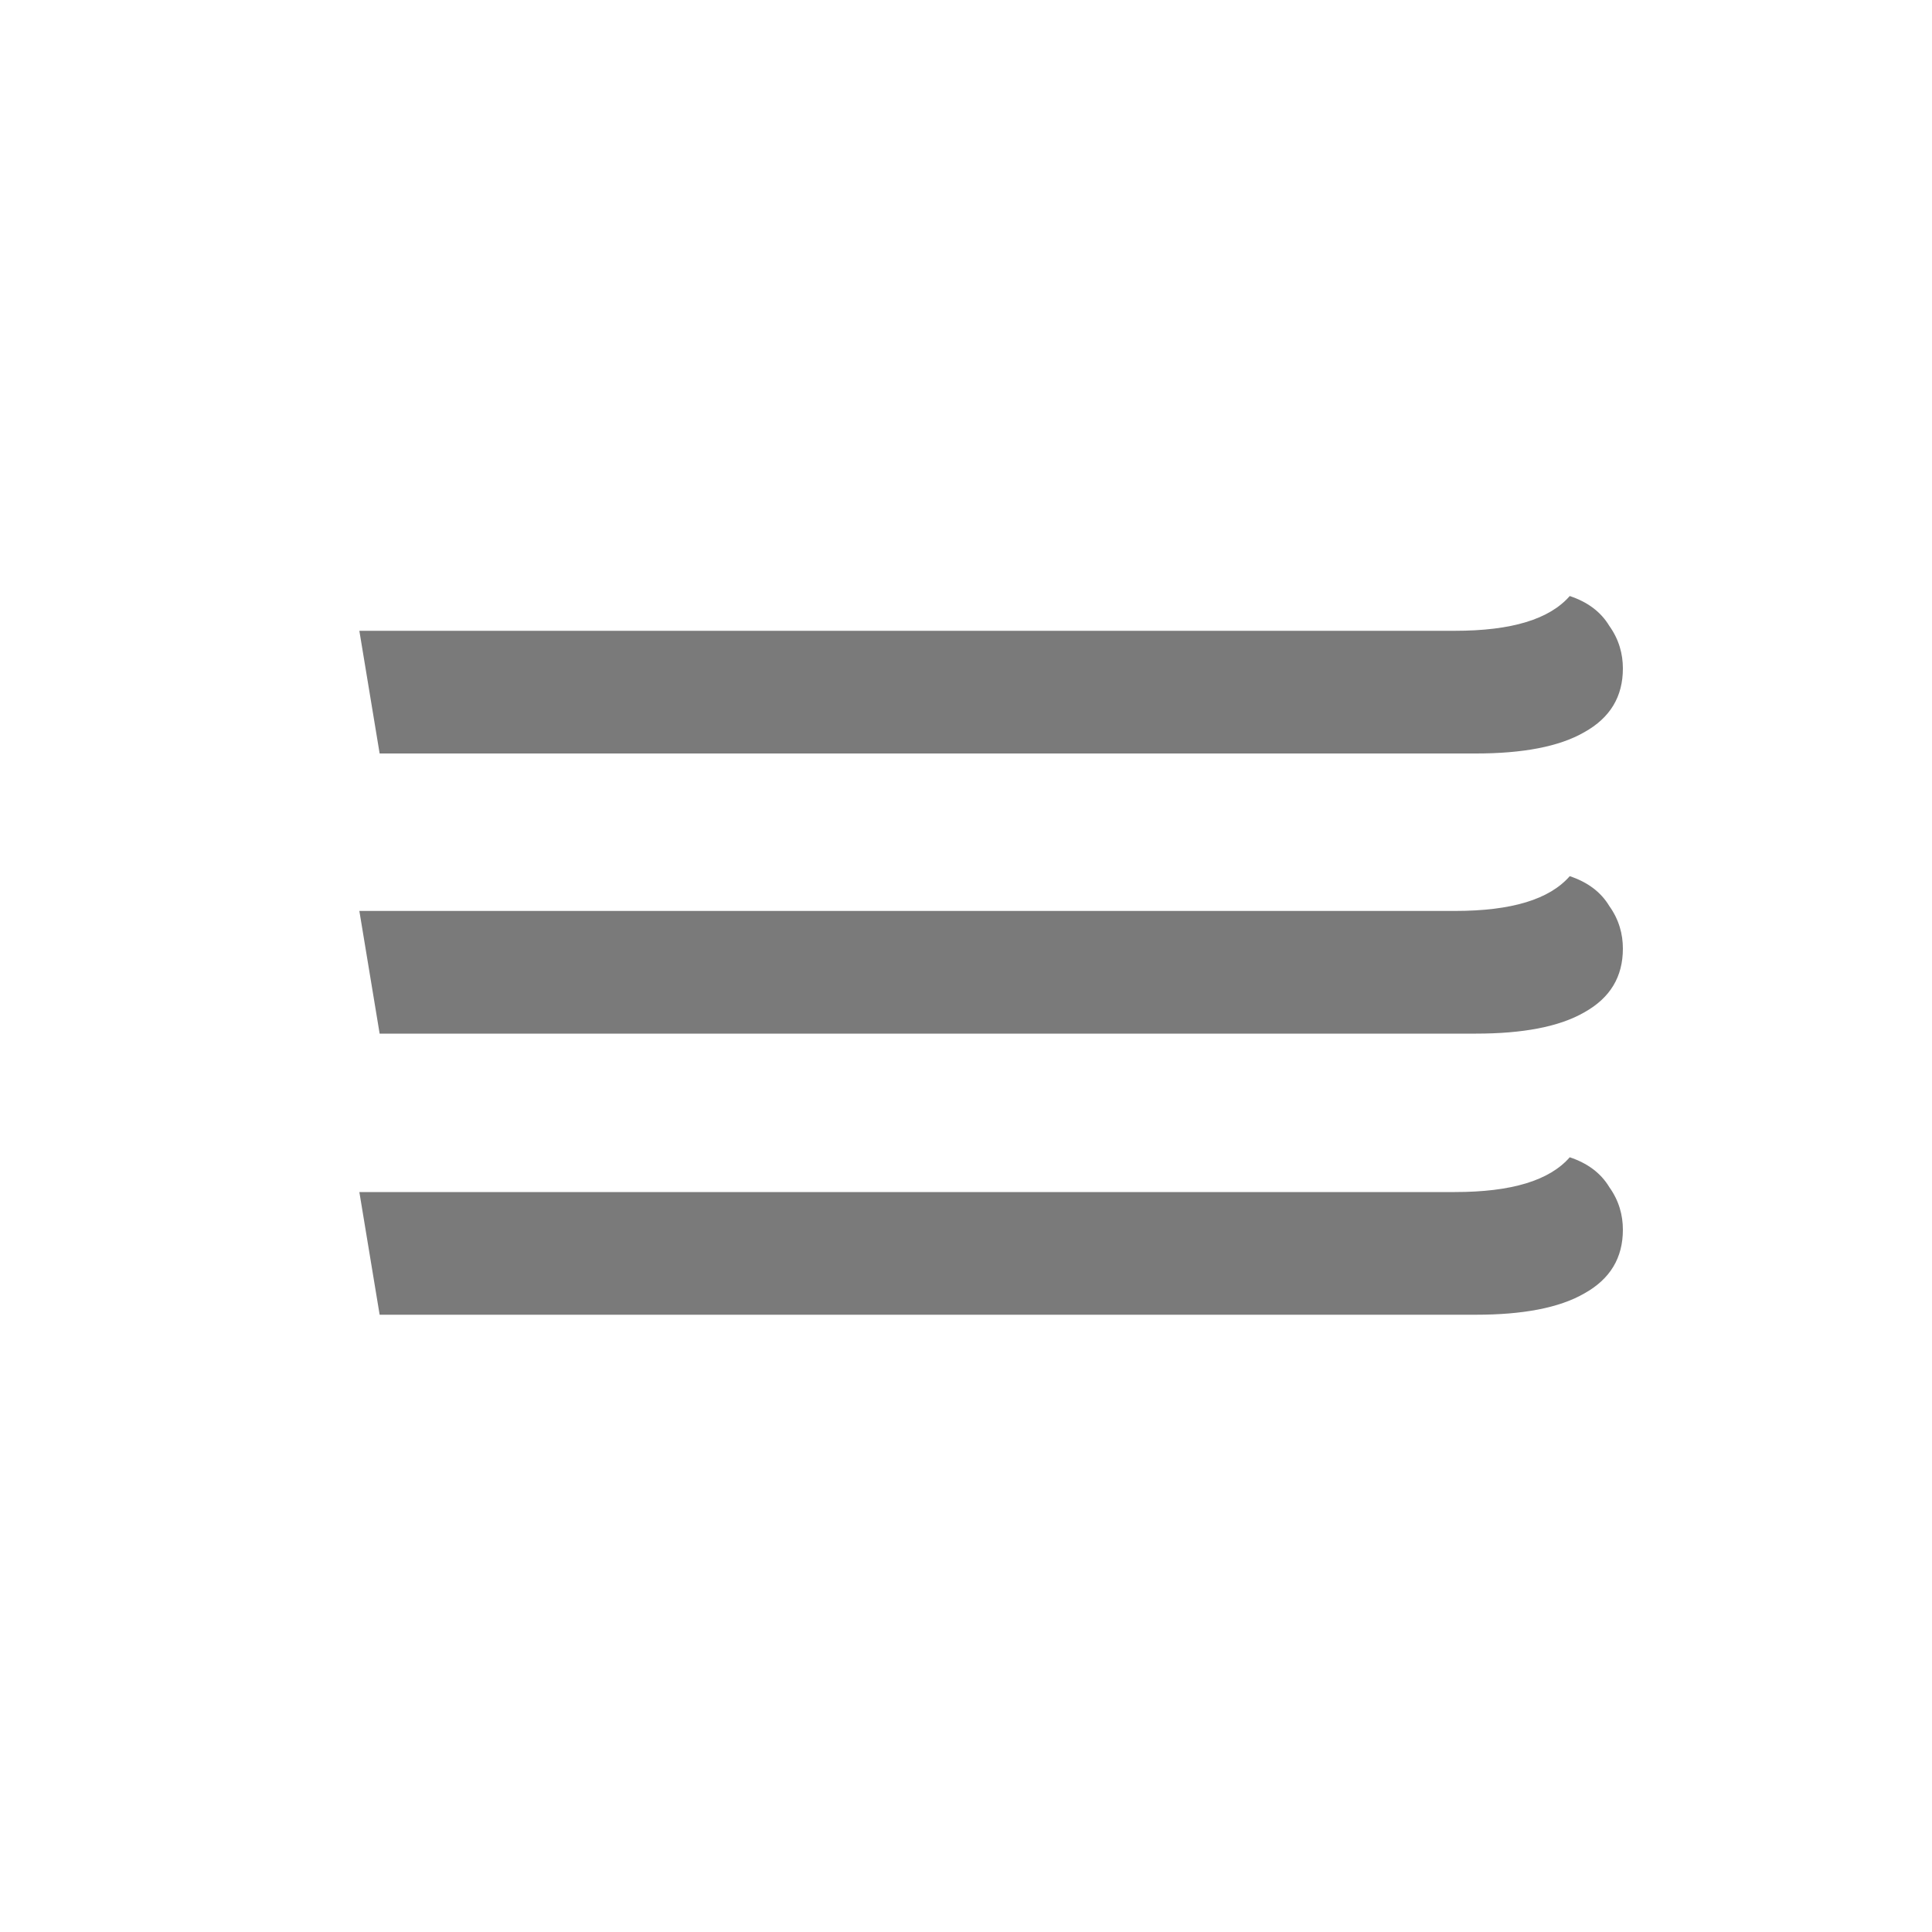
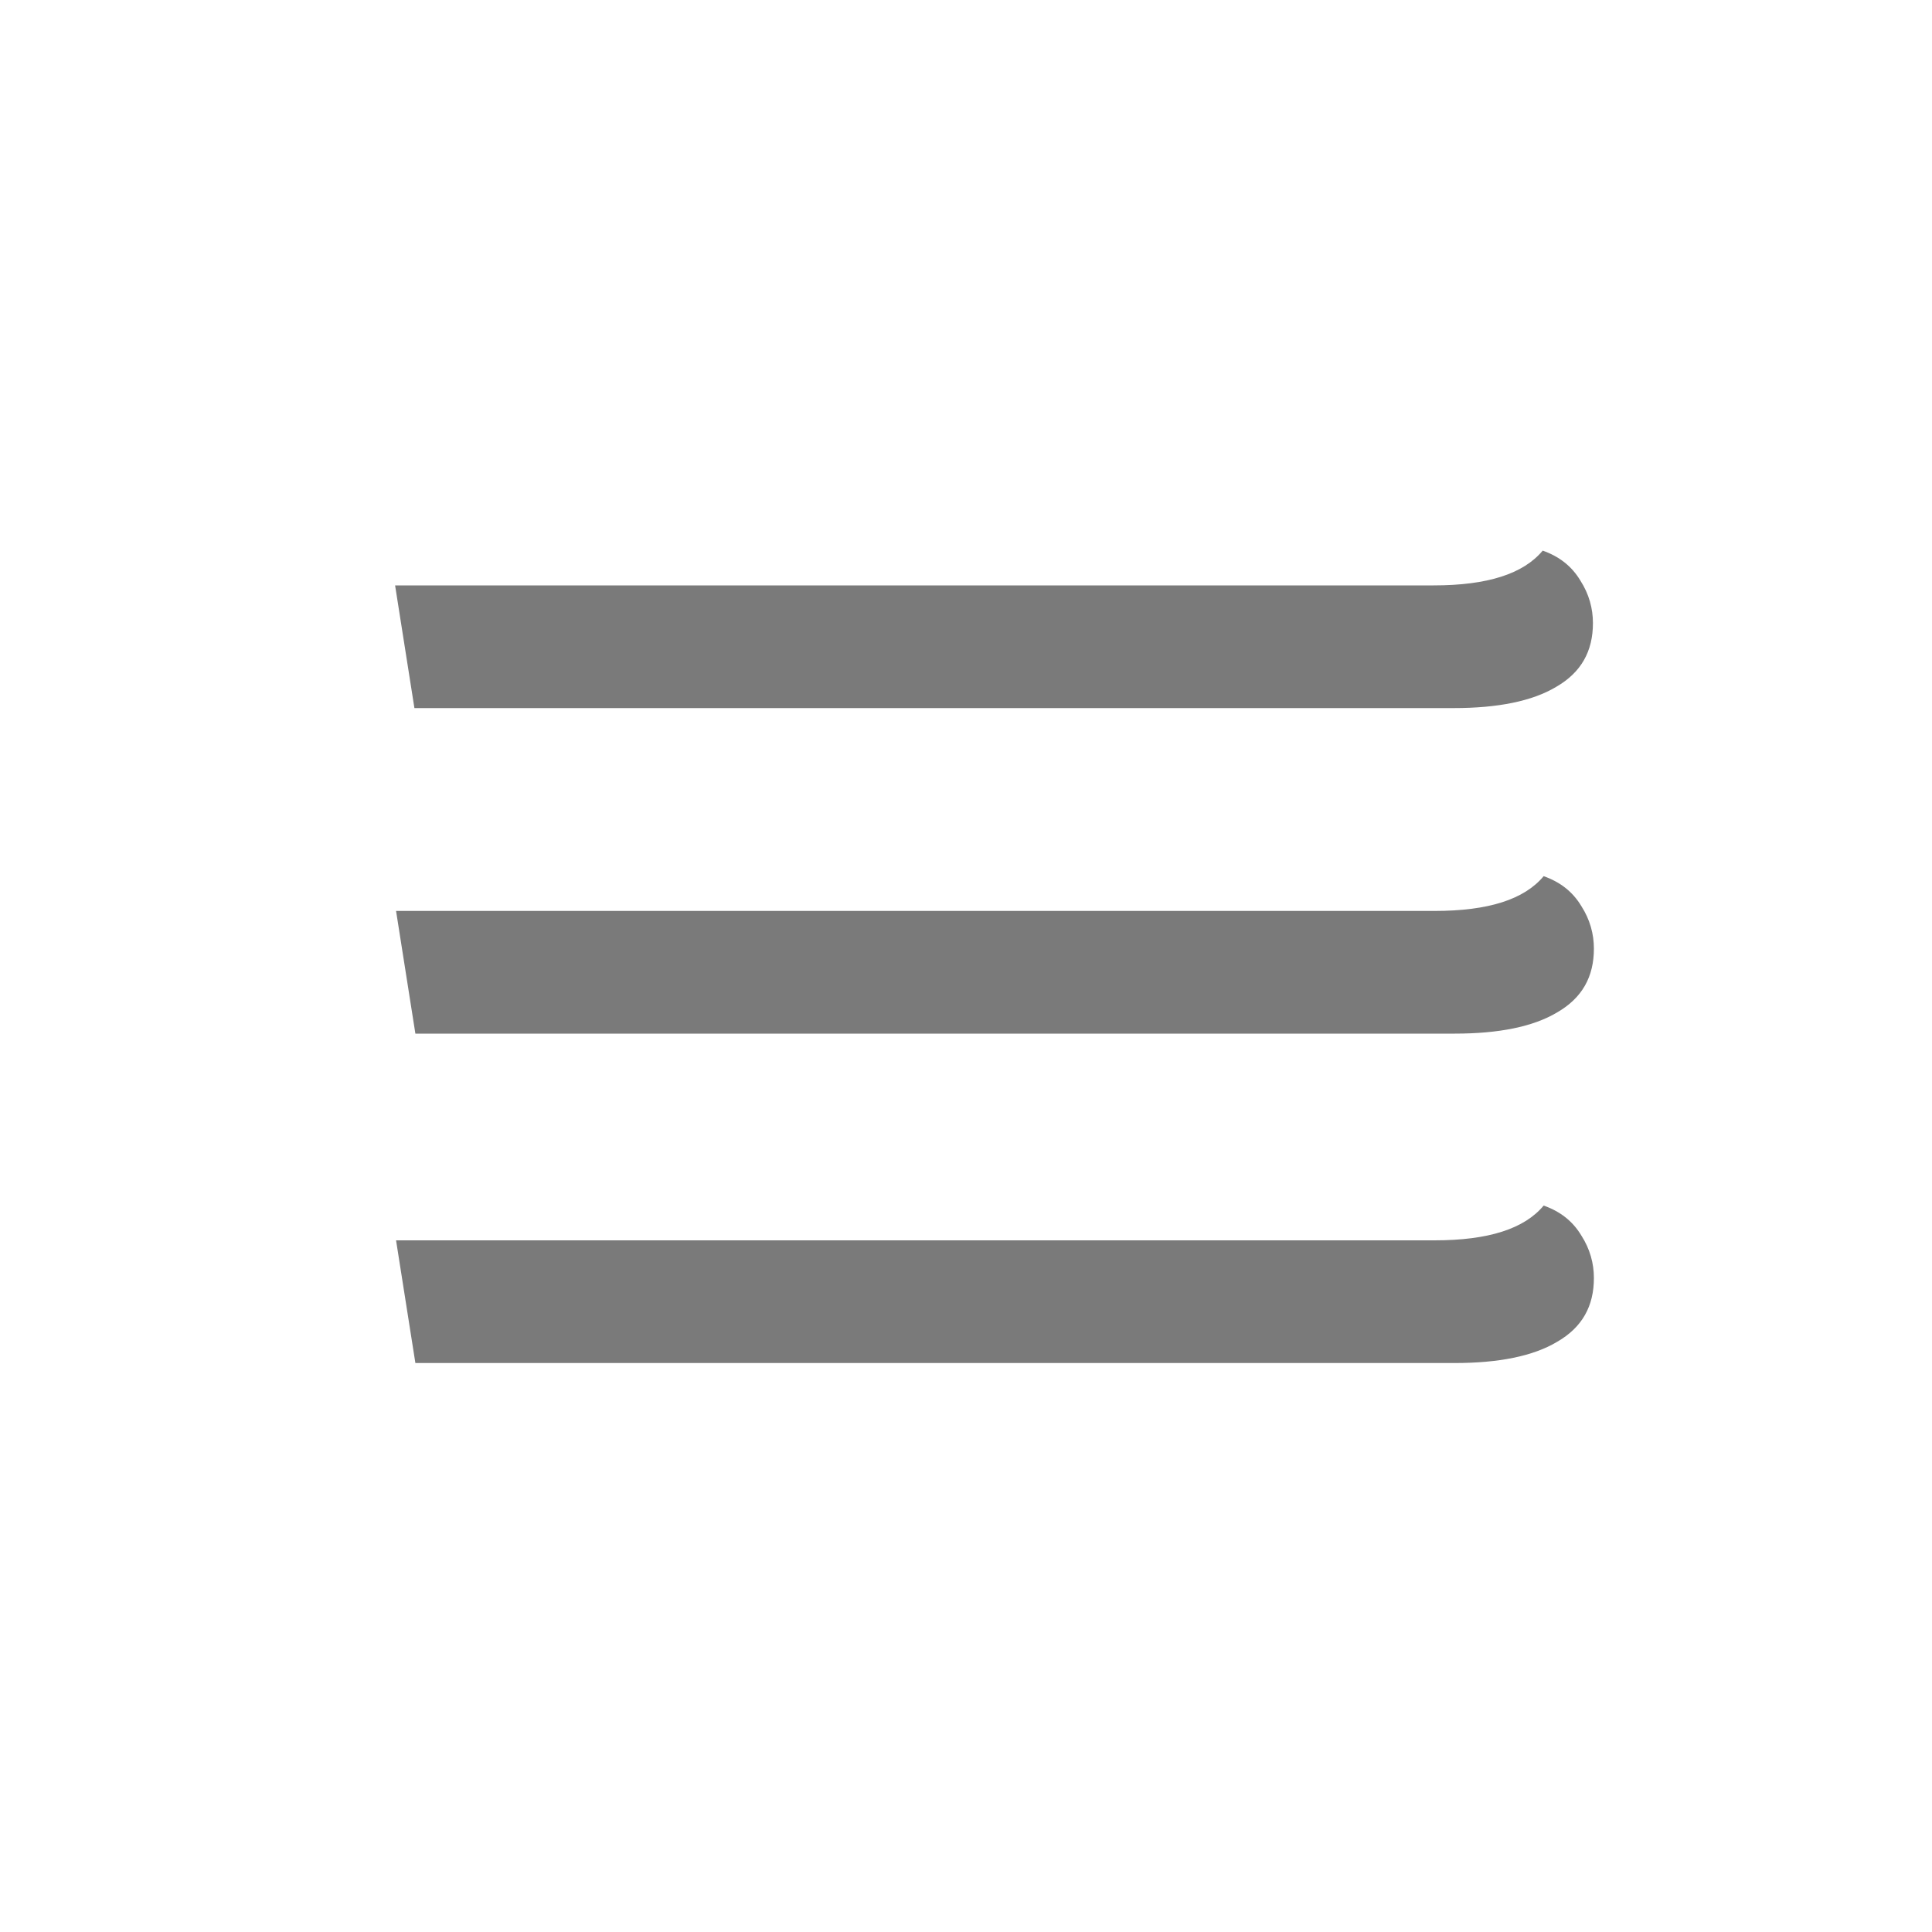
<svg xmlns="http://www.w3.org/2000/svg" version="1.1" x="0px" y="0px" viewBox="0 0 200 200" style="enable-background:new 0 0 200 200;" xml:space="preserve">
-   <path fill="#7a7a7a" d="M37.2,123.4h113.4c5.9,0,9.8-1.2,11.9-3.6c1.8,0.6,3.2,1.6,4.1,3.1c1,1.4,1.4,2.9,1.4,4.4c0,2.9-1.3,5.1-4,6.6 c-2.6,1.5-6.4,2.2-11.2,2.2H39.3L37.2,123.4z" />
-   <path fill="#7a7a7a" d="M37.2,94.3h113.4c5.9,0,9.8-1.2,11.9-3.6c1.8,0.6,3.2,1.6,4.1,3.1c1,1.4,1.4,2.9,1.4,4.4c0,2.9-1.3,5.1-4,6.6 c-2.6,1.5-6.4,2.2-11.2,2.2H39.3L37.2,94.3z" />
-   <path fill="#7a7a7a" d="M37.2,65.3h113.4c5.9,0,9.8-1.2,11.9-3.6c1.8,0.6,3.2,1.6,4.1,3.1c1,1.4,1.4,2.9,1.4,4.4c0,2.9-1.3,5.1-4,6.6 c-2.6,1.5-6.4,2.2-11.2,2.2H39.3L37.2,65.3z" />
+   <path fill="#7a7a7a" d="M41,128.4h107.5c5.6,0,9.3-1.2,11.3-3.6c1.7,0.6,3,1.6,3.9,3.1c0.9,1.4,1.3,2.9,1.3,4.4c0,2.9-1.2,5.1-3.8,6.6  c-2.5,1.5-6.1,2.2-10.6,2.2H43L41,128.4z" />
+   <path fill="#7a7a7a" d="M41,94.3h107.5c5.6,0,9.3-1.2,11.3-3.6c1.7,0.6,3,1.6,3.9,3.1c0.9,1.4,1.3,2.9,1.3,4.4c0,2.9-1.2,5.1-3.8,6.6  c-2.5,1.5-6.1,2.2-10.6,2.2H43L41,94.3z" />
+   <path fill="#7a7a7a" d="M40.9,60.6h107.5c5.6,0,9.3-1.2,11.3-3.6c1.7,0.6,3,1.6,3.9,3.1c0.9,1.4,1.3,2.9,1.3,4.4c0,2.9-1.2,5.1-3.8,6.6  c-2.5,1.5-6.1,2.2-10.6,2.2H42.9L40.9,60.6z" />
</svg>
